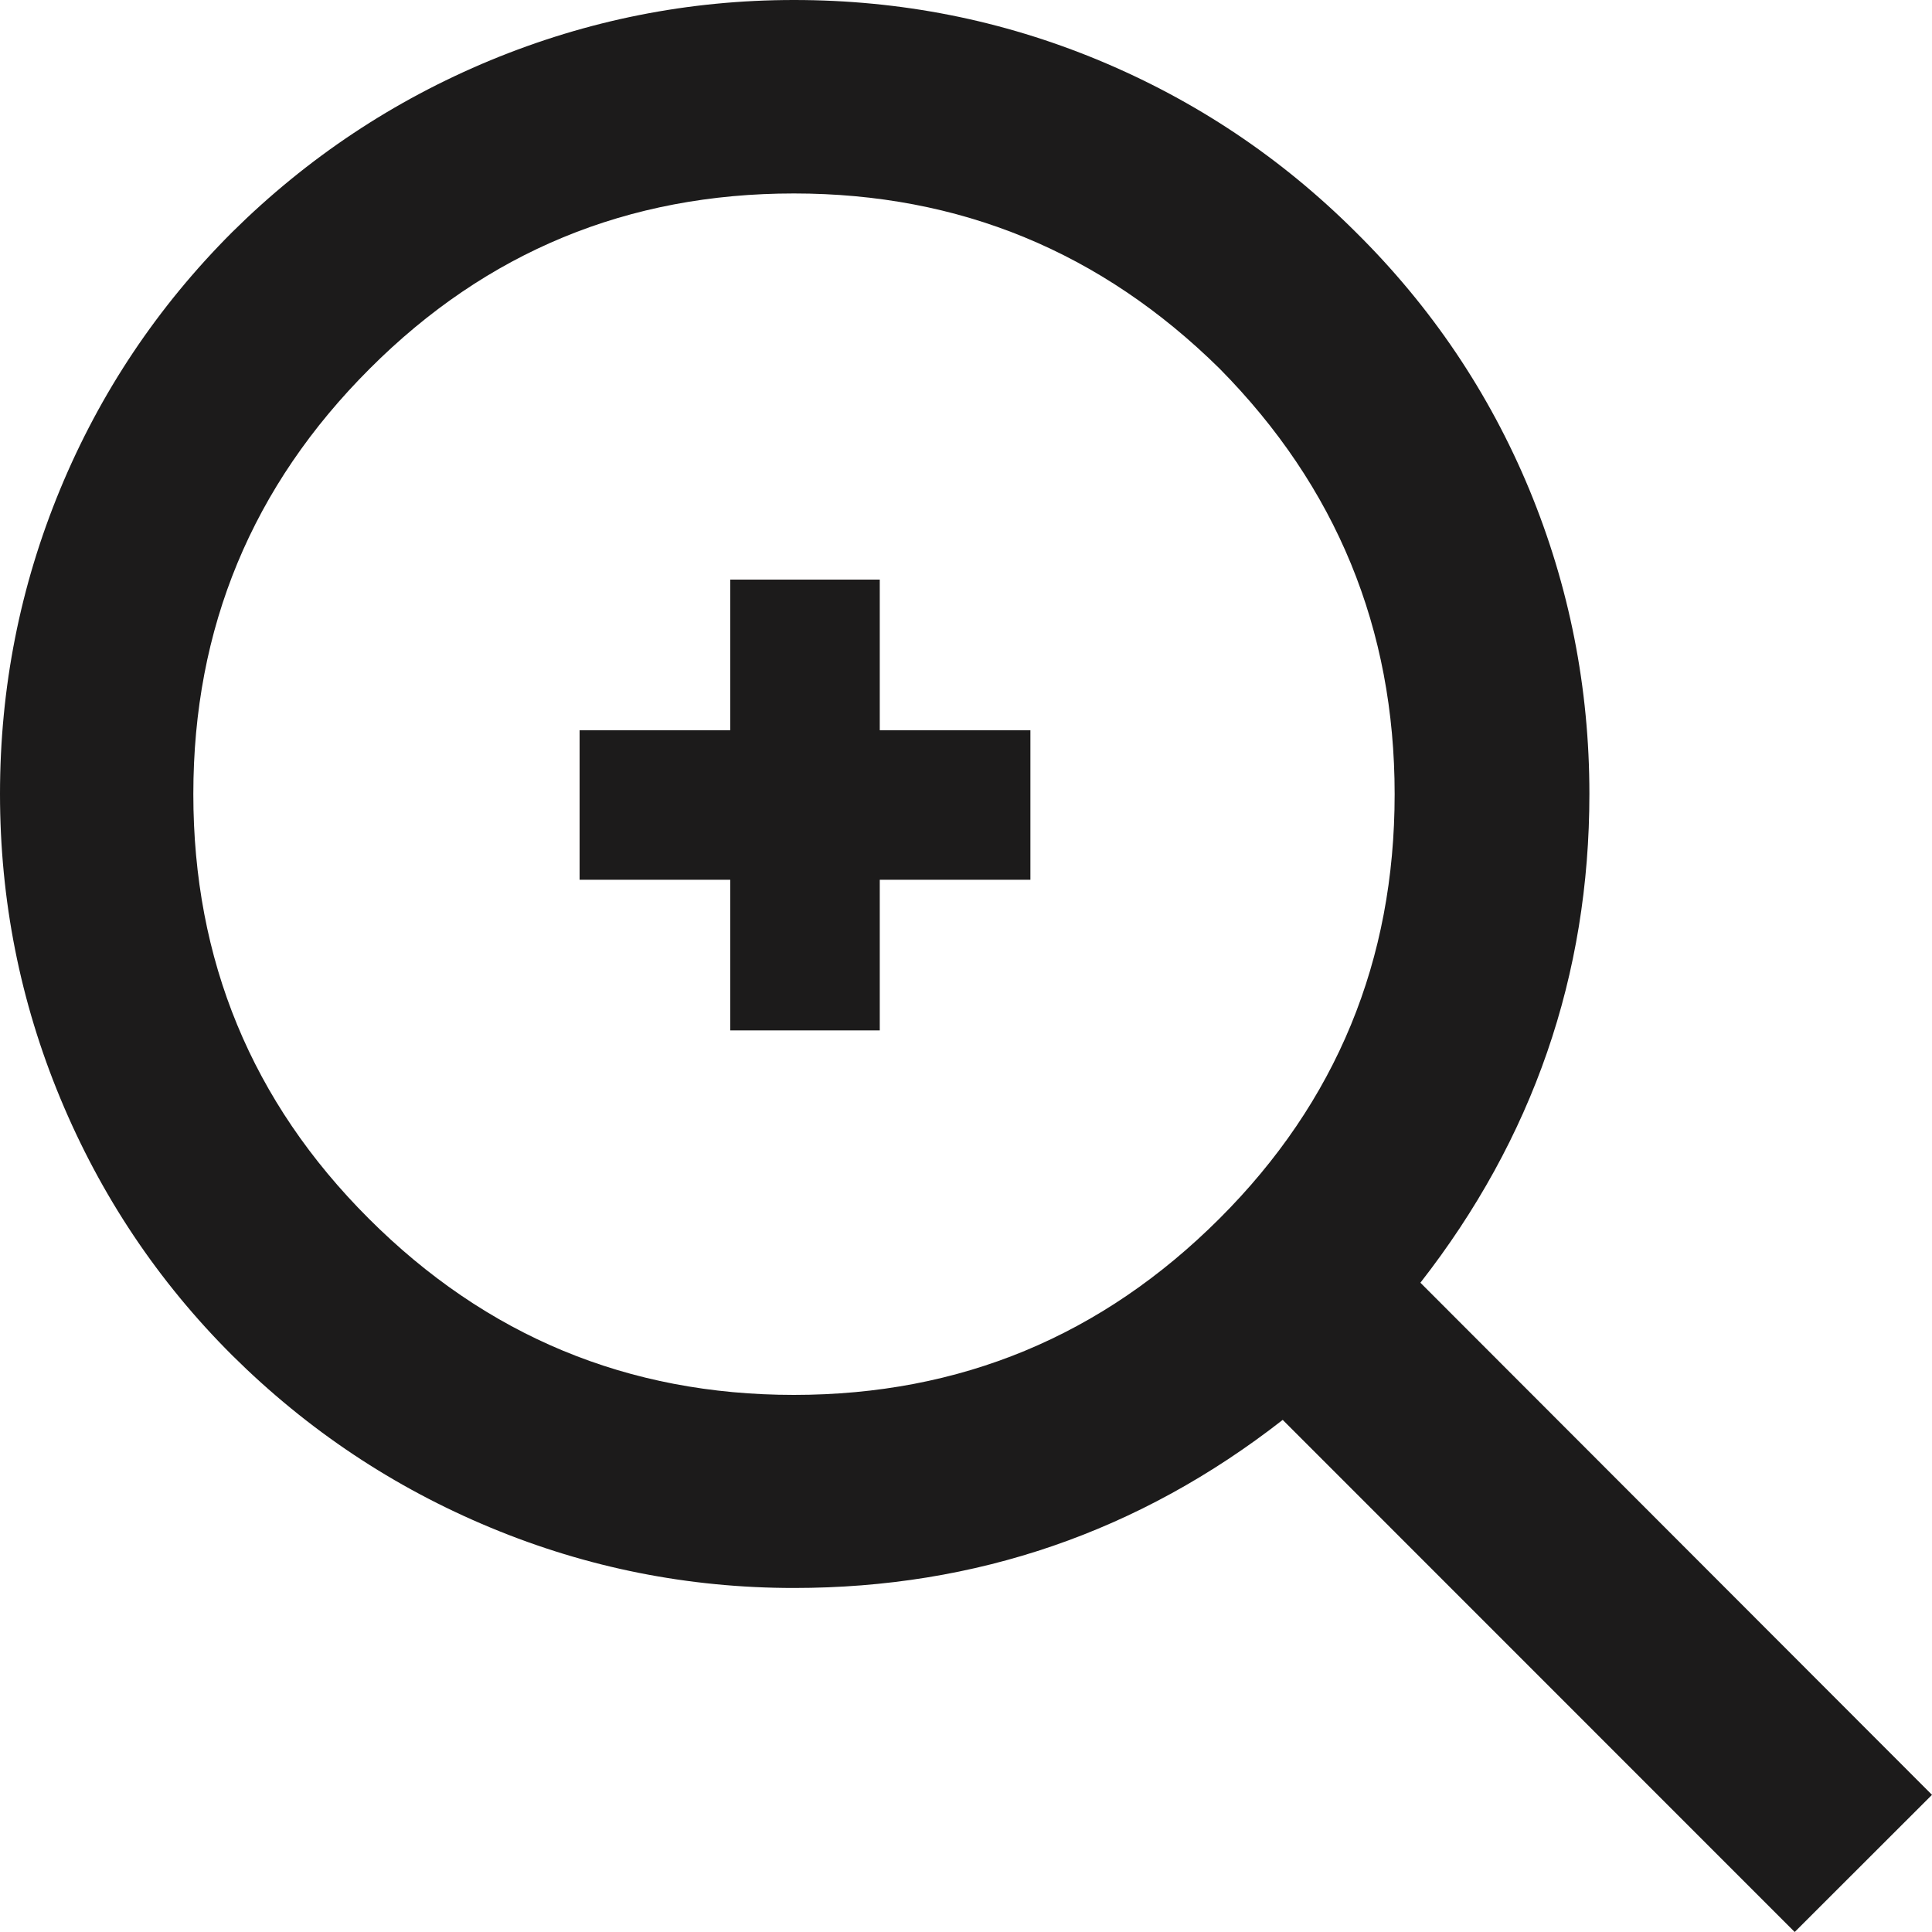
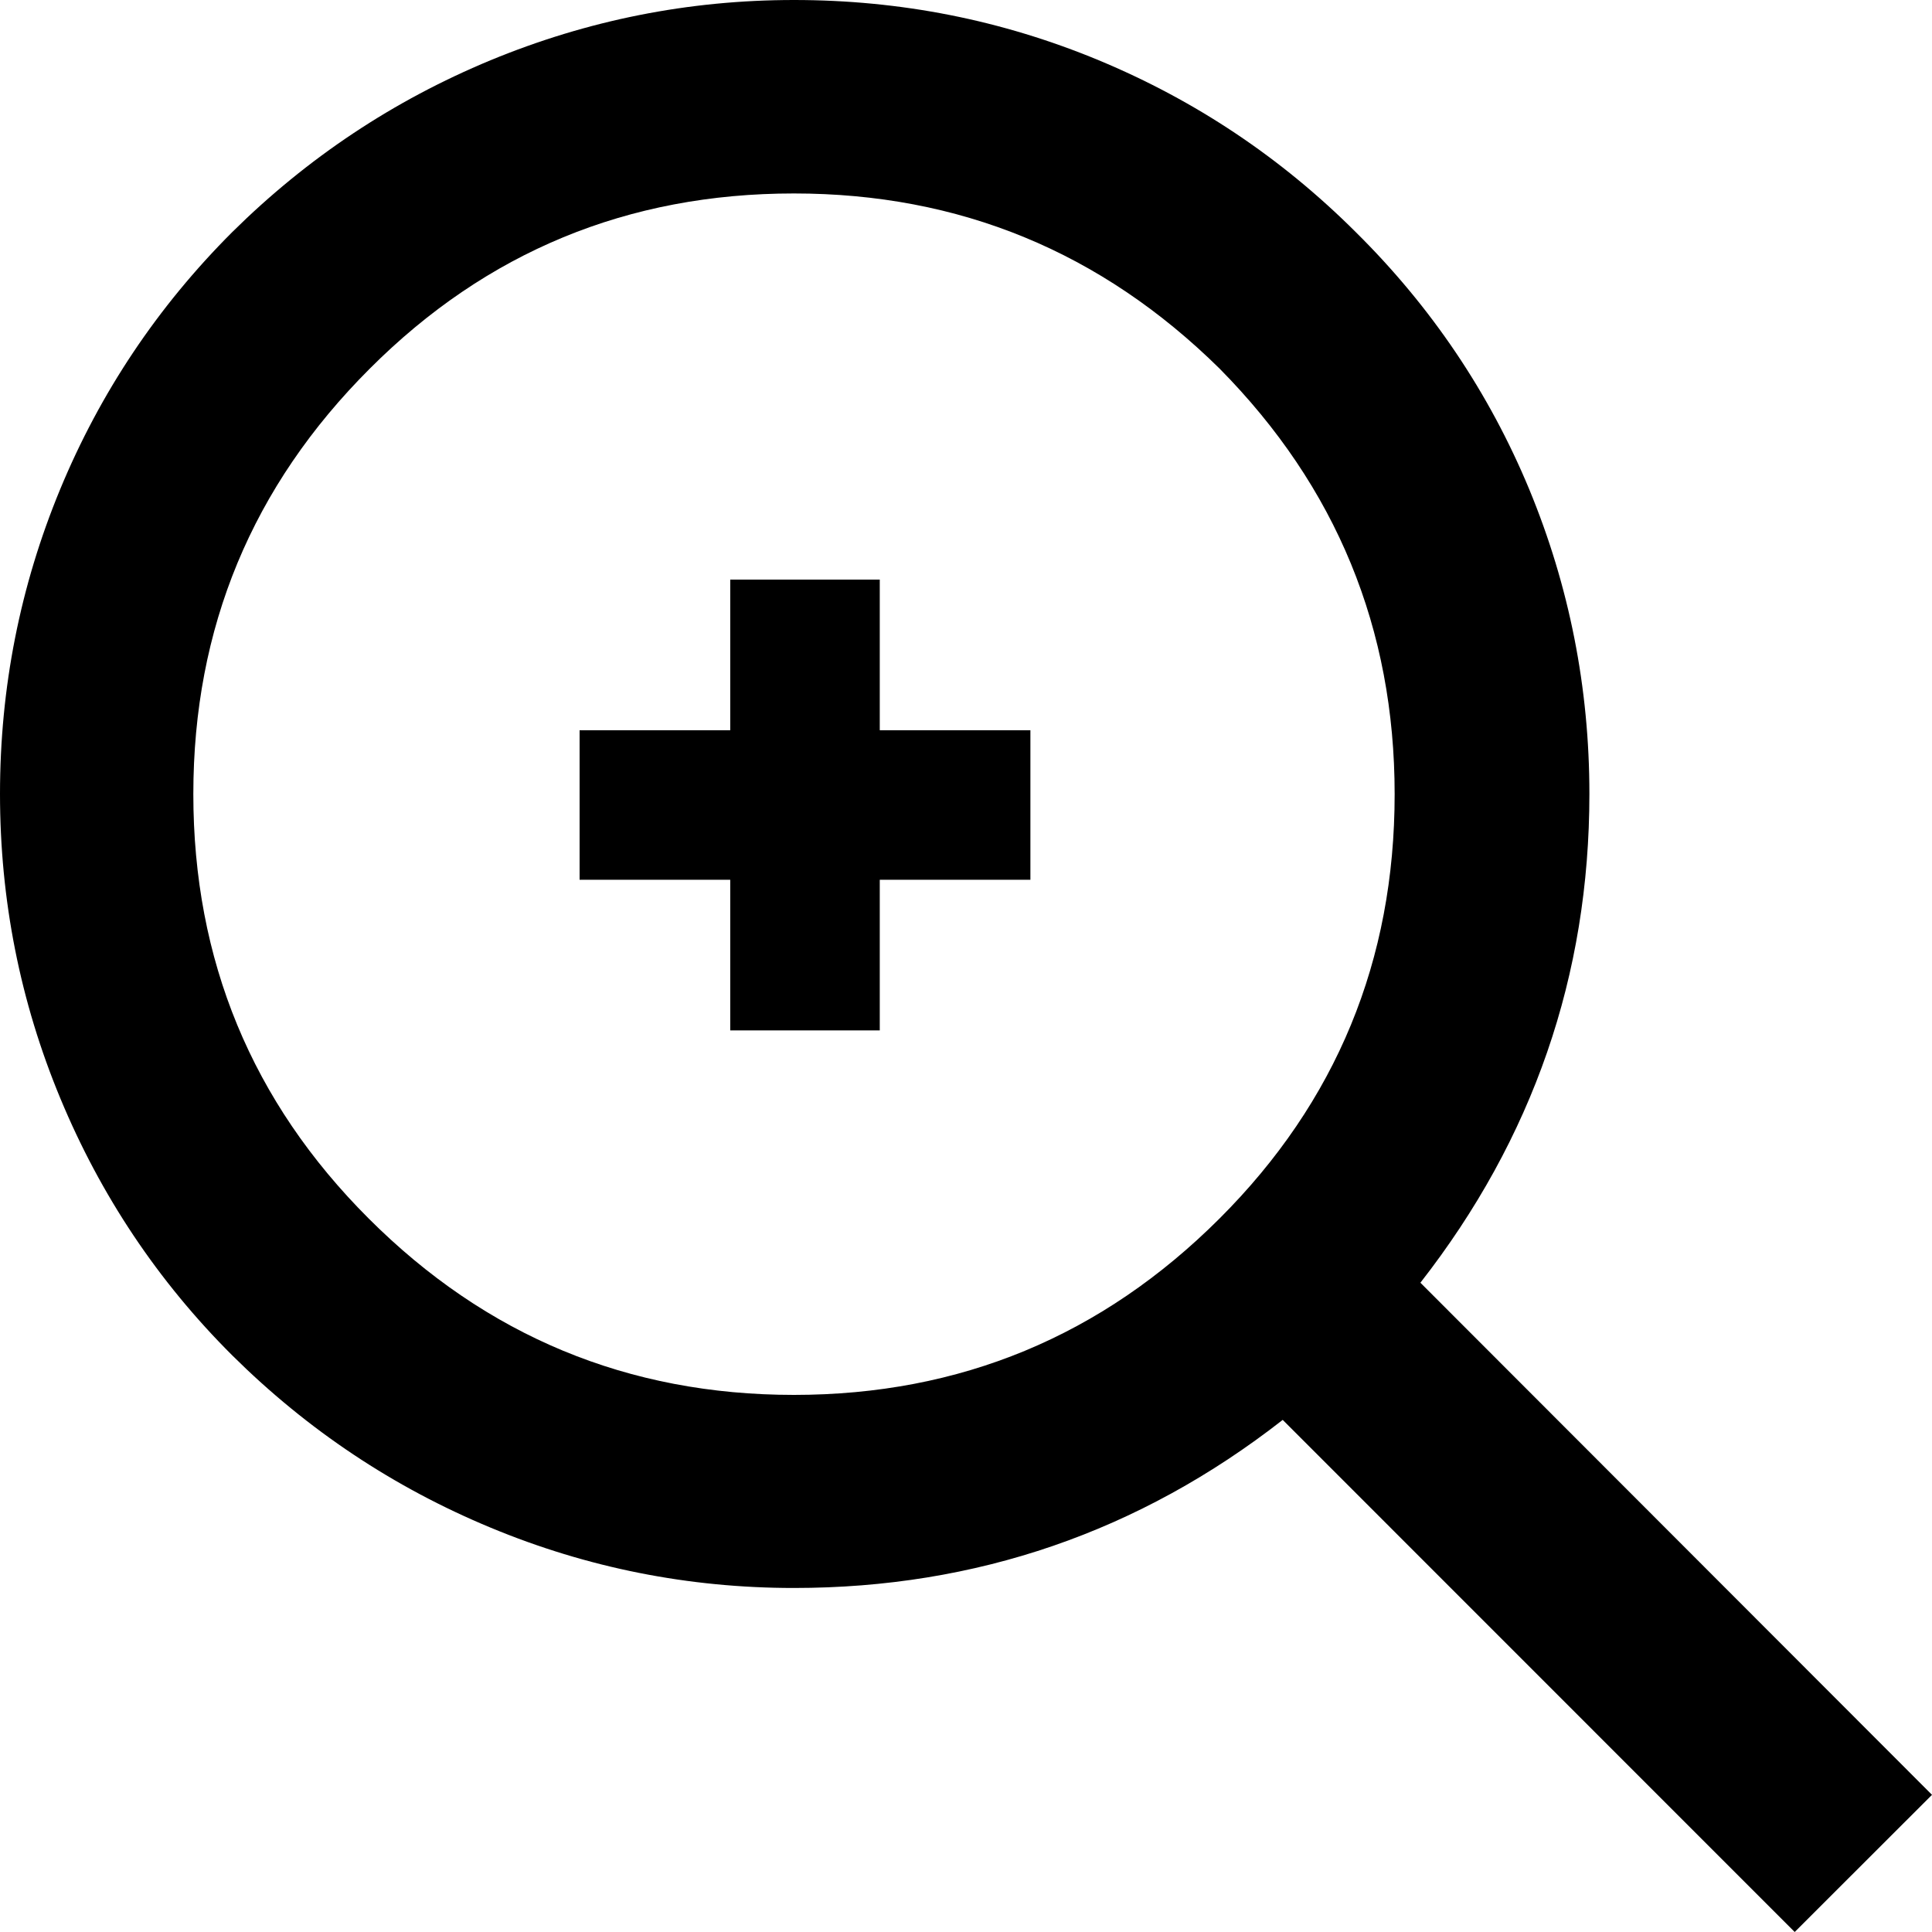
<svg xmlns="http://www.w3.org/2000/svg" width="30" height="30" viewBox="0 0 30 30">
  <g fill="none" fill-rule="evenodd">
-     <path fill="#1c1b1b" fill-rule="nonzero" d="M30,27.87 L27.868,30 L19.918,22.048 C17.692,23.786 15.16,24.658 12.328,24.658 C10.694,24.658 9.122,24.346 7.62,23.722 C6.116,23.098 4.778,22.208 3.608,21.048 C2.45,19.894 1.562,18.56 0.938,17.058 C0.312,15.552 0,13.974 0,12.328 C0,10.678 0.312,9.102 0.934,7.598 C1.556,6.096 2.446,4.764 3.604,3.606 C4.774,2.448 6.112,1.56 7.616,0.936 C9.122,0.314 10.692,0 12.328,0 C13.978,0 15.554,0.31 17.062,0.936 C18.562,1.56 19.894,2.448 21.054,3.606 C22.224,4.764 23.122,6.096 23.746,7.598 C24.368,9.102 24.68,10.68 24.68,12.328 C24.68,15.146 23.804,17.678 22.056,19.918 L30,27.87 Z M5.724,18.92 C7.548,20.744 9.75,21.66 12.328,21.66 C14.912,21.66 17.112,20.744 18.938,18.92 C20.752,17.108 21.656,14.912 21.656,12.332 C21.656,9.764 20.752,7.56 18.938,5.724 C17.098,3.91 14.898,3.004 12.328,3.004 C9.748,3.004 7.552,3.912 5.742,5.724 C3.916,7.548 3.002,9.748 3.002,12.33 C3.002,14.908 3.91,17.108 5.724,18.92 Z" />
-     <polygon fill="#1c1b1b" points="16 11.339 13.661 11.339 13.661 9 11.339 9 11.339 11.339 9 11.339 9 13.661 11.339 13.661 11.339 16 13.661 16 13.661 13.661 16 13.661" />
+     <path fill="#000000" fill-rule="nonzero" d="M30,27.87 L27.868,30 L19.918,22.048 C17.692,23.786 15.16,24.658 12.328,24.658 C10.694,24.658 9.122,24.346 7.62,23.722 C6.116,23.098 4.778,22.208 3.608,21.048 C2.45,19.894 1.562,18.56 0.938,17.058 C0.312,15.552 0,13.974 0,12.328 C0,10.678 0.312,9.102 0.934,7.598 C1.556,6.096 2.446,4.764 3.604,3.606 C4.774,2.448 6.112,1.56 7.616,0.936 C9.122,0.314 10.692,0 12.328,0 C13.978,0 15.554,0.31 17.062,0.936 C18.562,1.56 19.894,2.448 21.054,3.606 C22.224,4.764 23.122,6.096 23.746,7.598 C24.368,9.102 24.68,10.68 24.68,12.328 C24.68,15.146 23.804,17.678 22.056,19.918 L30,27.87 Z M5.724,18.92 C7.548,20.744 9.75,21.66 12.328,21.66 C14.912,21.66 17.112,20.744 18.938,18.92 C20.752,17.108 21.656,14.912 21.656,12.332 C21.656,9.764 20.752,7.56 18.938,5.724 C17.098,3.91 14.898,3.004 12.328,3.004 C9.748,3.004 7.552,3.912 5.742,5.724 C3.916,7.548 3.002,9.748 3.002,12.33 C3.002,14.908 3.91,17.108 5.724,18.92 Z" />
+     <polygon fill="#000000" points="16 11.339 13.661 11.339 13.661 9 11.339 9 11.339 11.339 9 11.339 9 13.661 11.339 13.661 11.339 16 13.661 16 13.661 13.661 16 13.661" />
  </g>
</svg>
